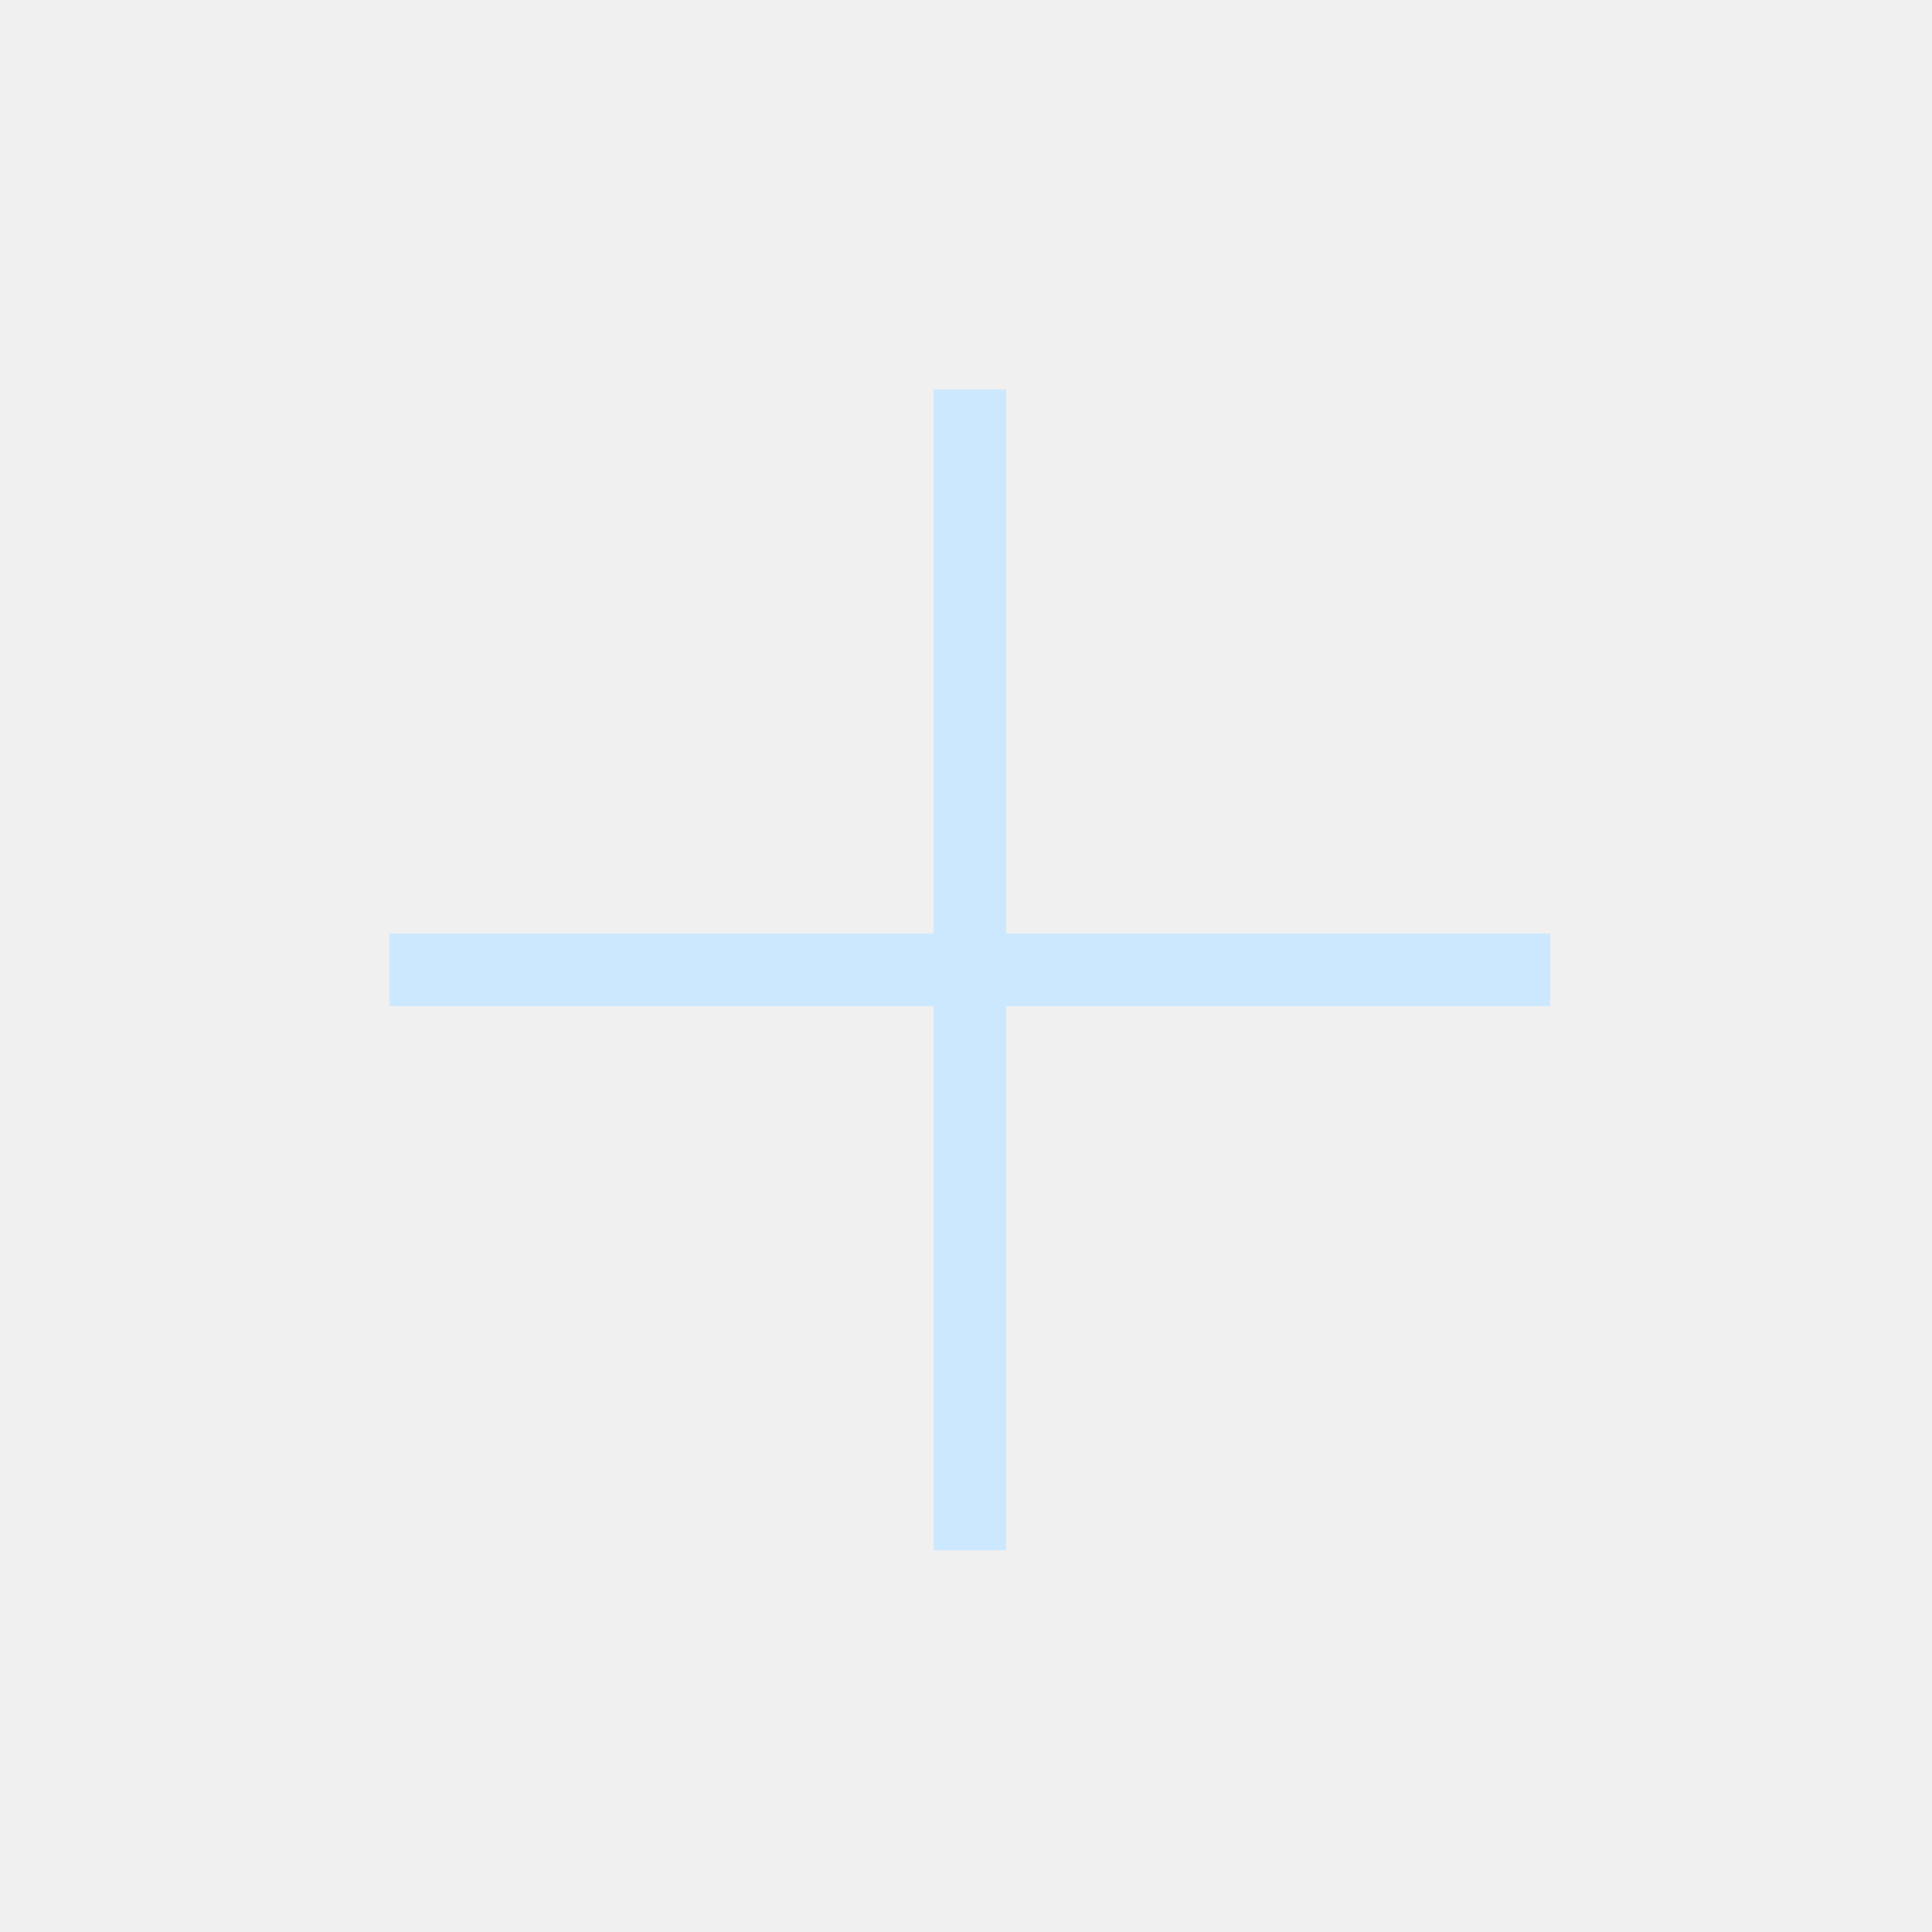
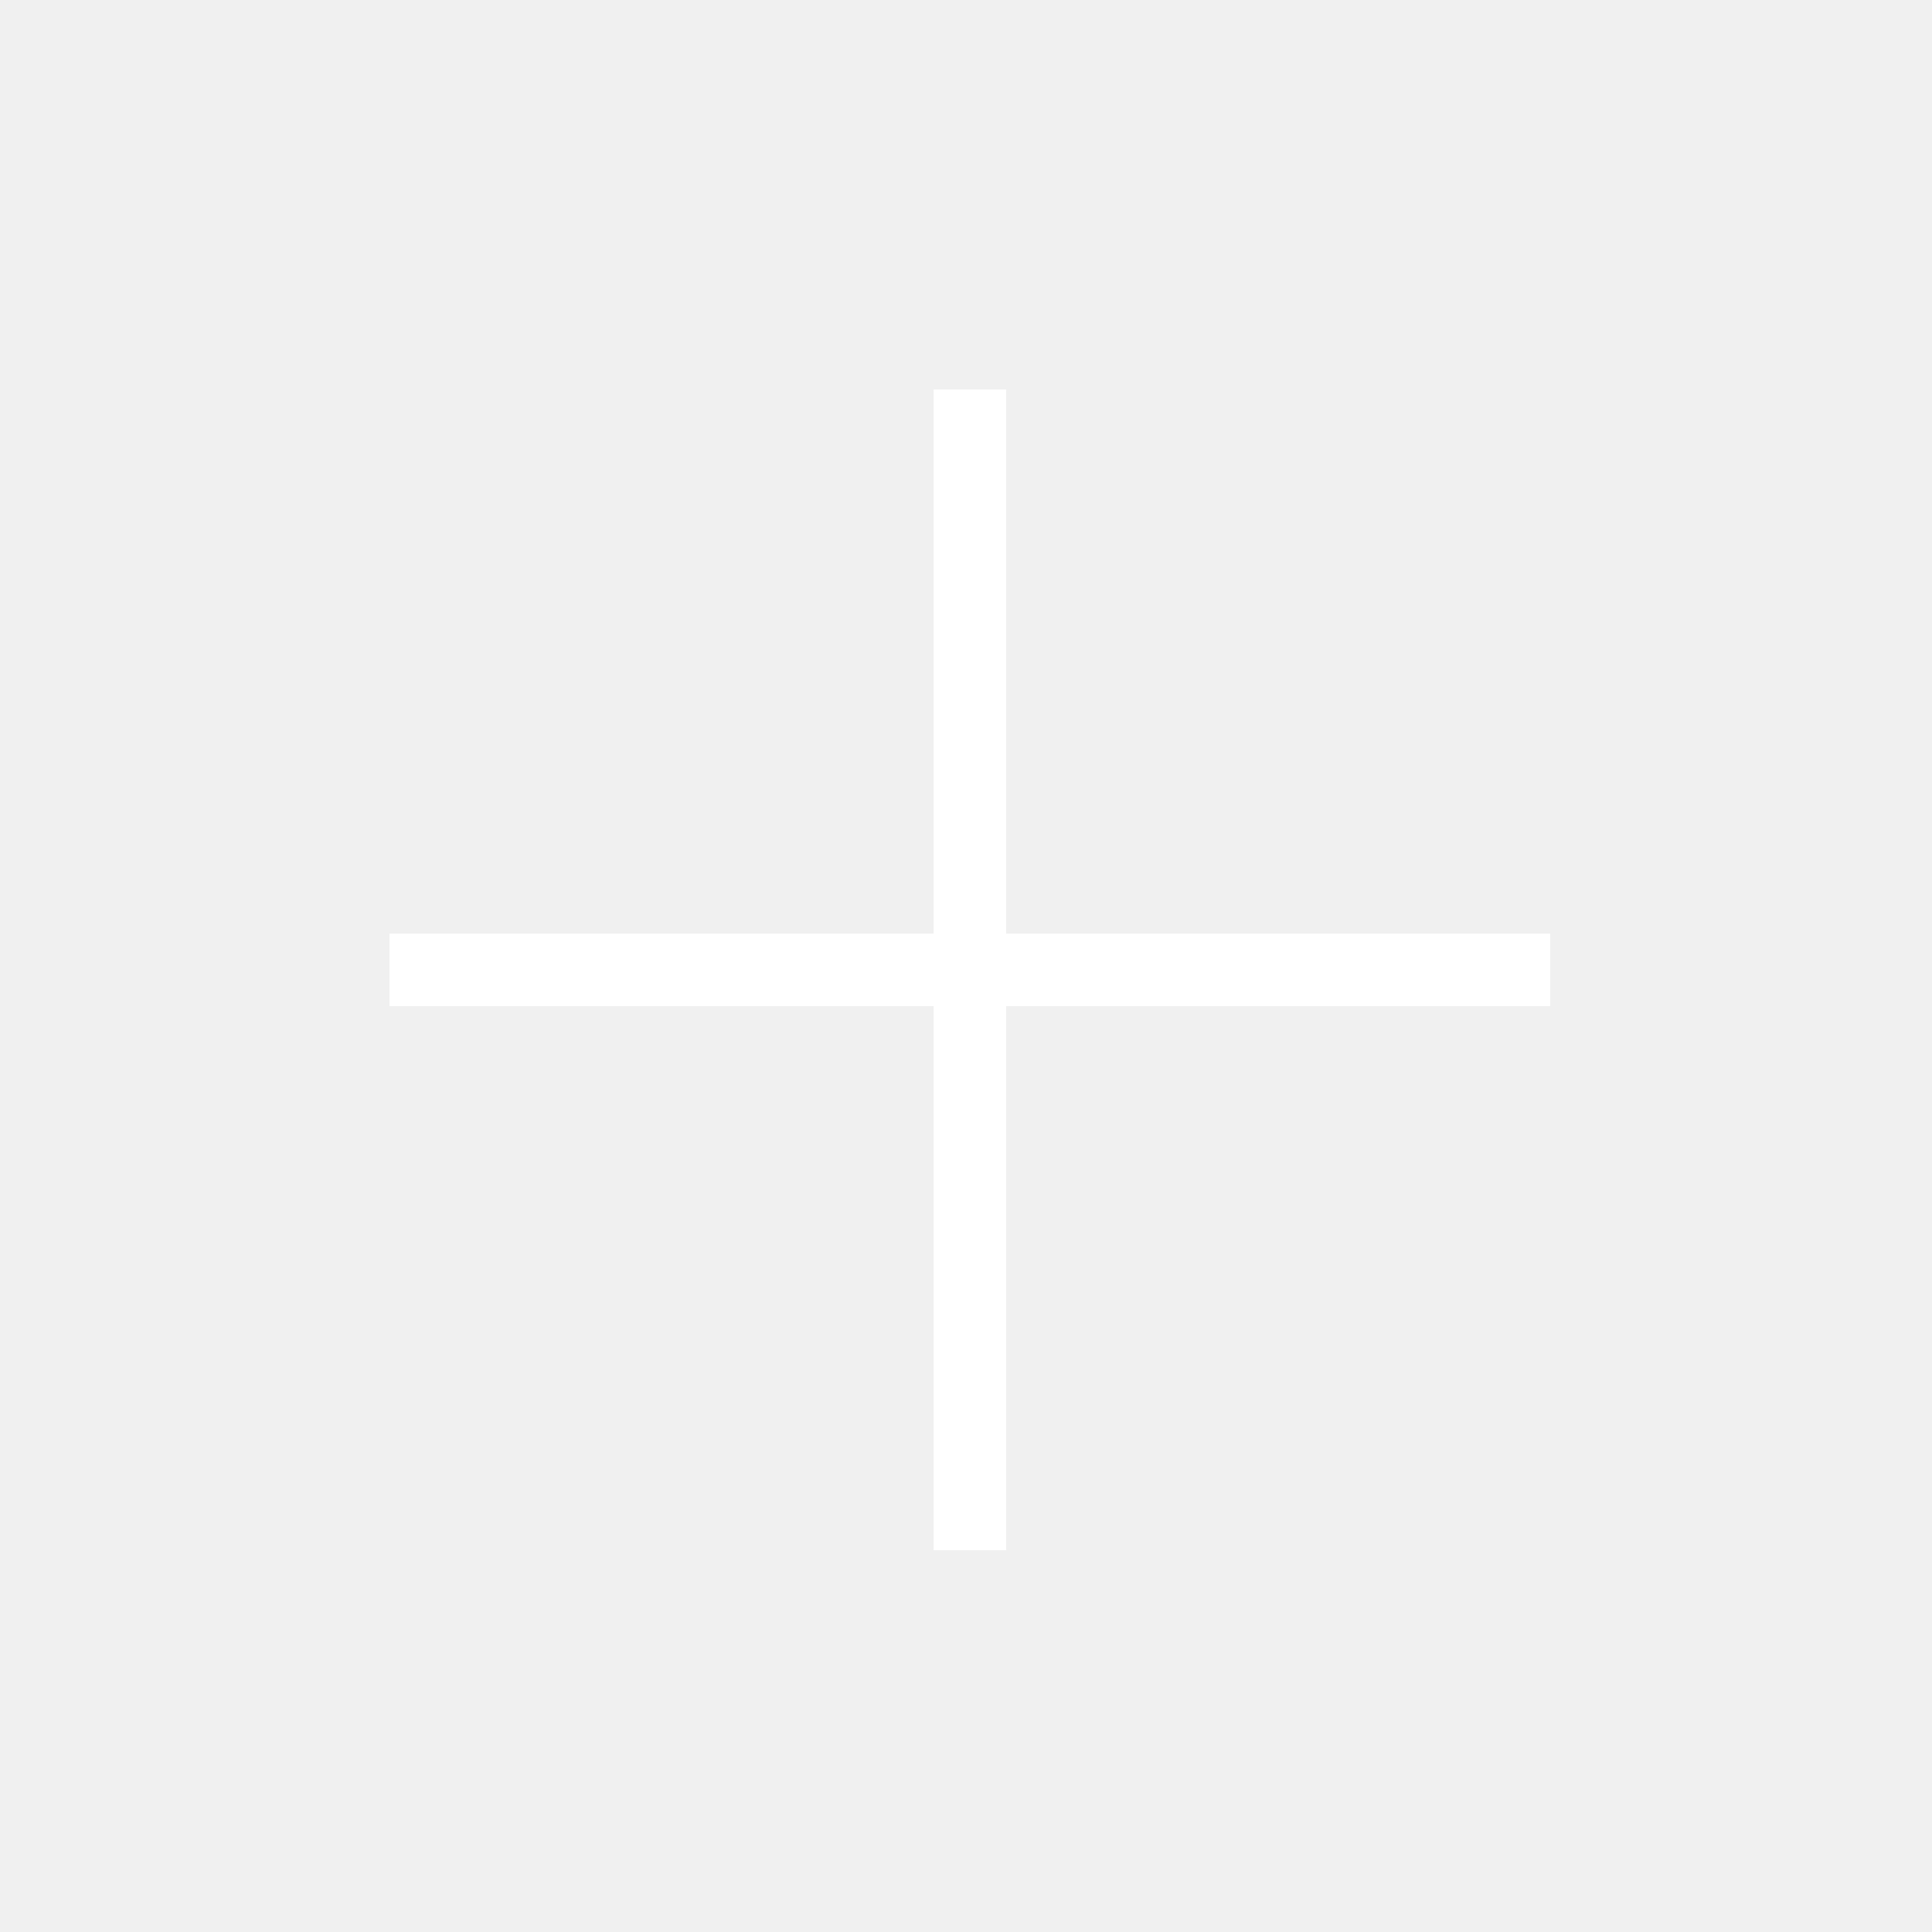
<svg xmlns="http://www.w3.org/2000/svg" version="1.1" id="图层_1" x="0px" y="0px" width="128px" height="128px" viewBox="0 0 128 128" enable-background="new 0 0 128 128" xml:space="preserve">
-   <path fill="#CCE8FF" d="M25.806,61.853h76.9v4.806h-76.9V61.853L25.806,61.853z" />
-   <path fill="#CCE8FF" d="M61.853,25.805h4.807v76.901h-4.807V25.805z" />
+   <path fill="#FFFFFF" d="M25.806,61.853h76.9v4.806h-76.9V61.853L25.806,61.853z" />
+   <path fill="#FFFFFF" d="M61.853,25.805h4.807v76.901h-4.807V25.805z" />
</svg>
